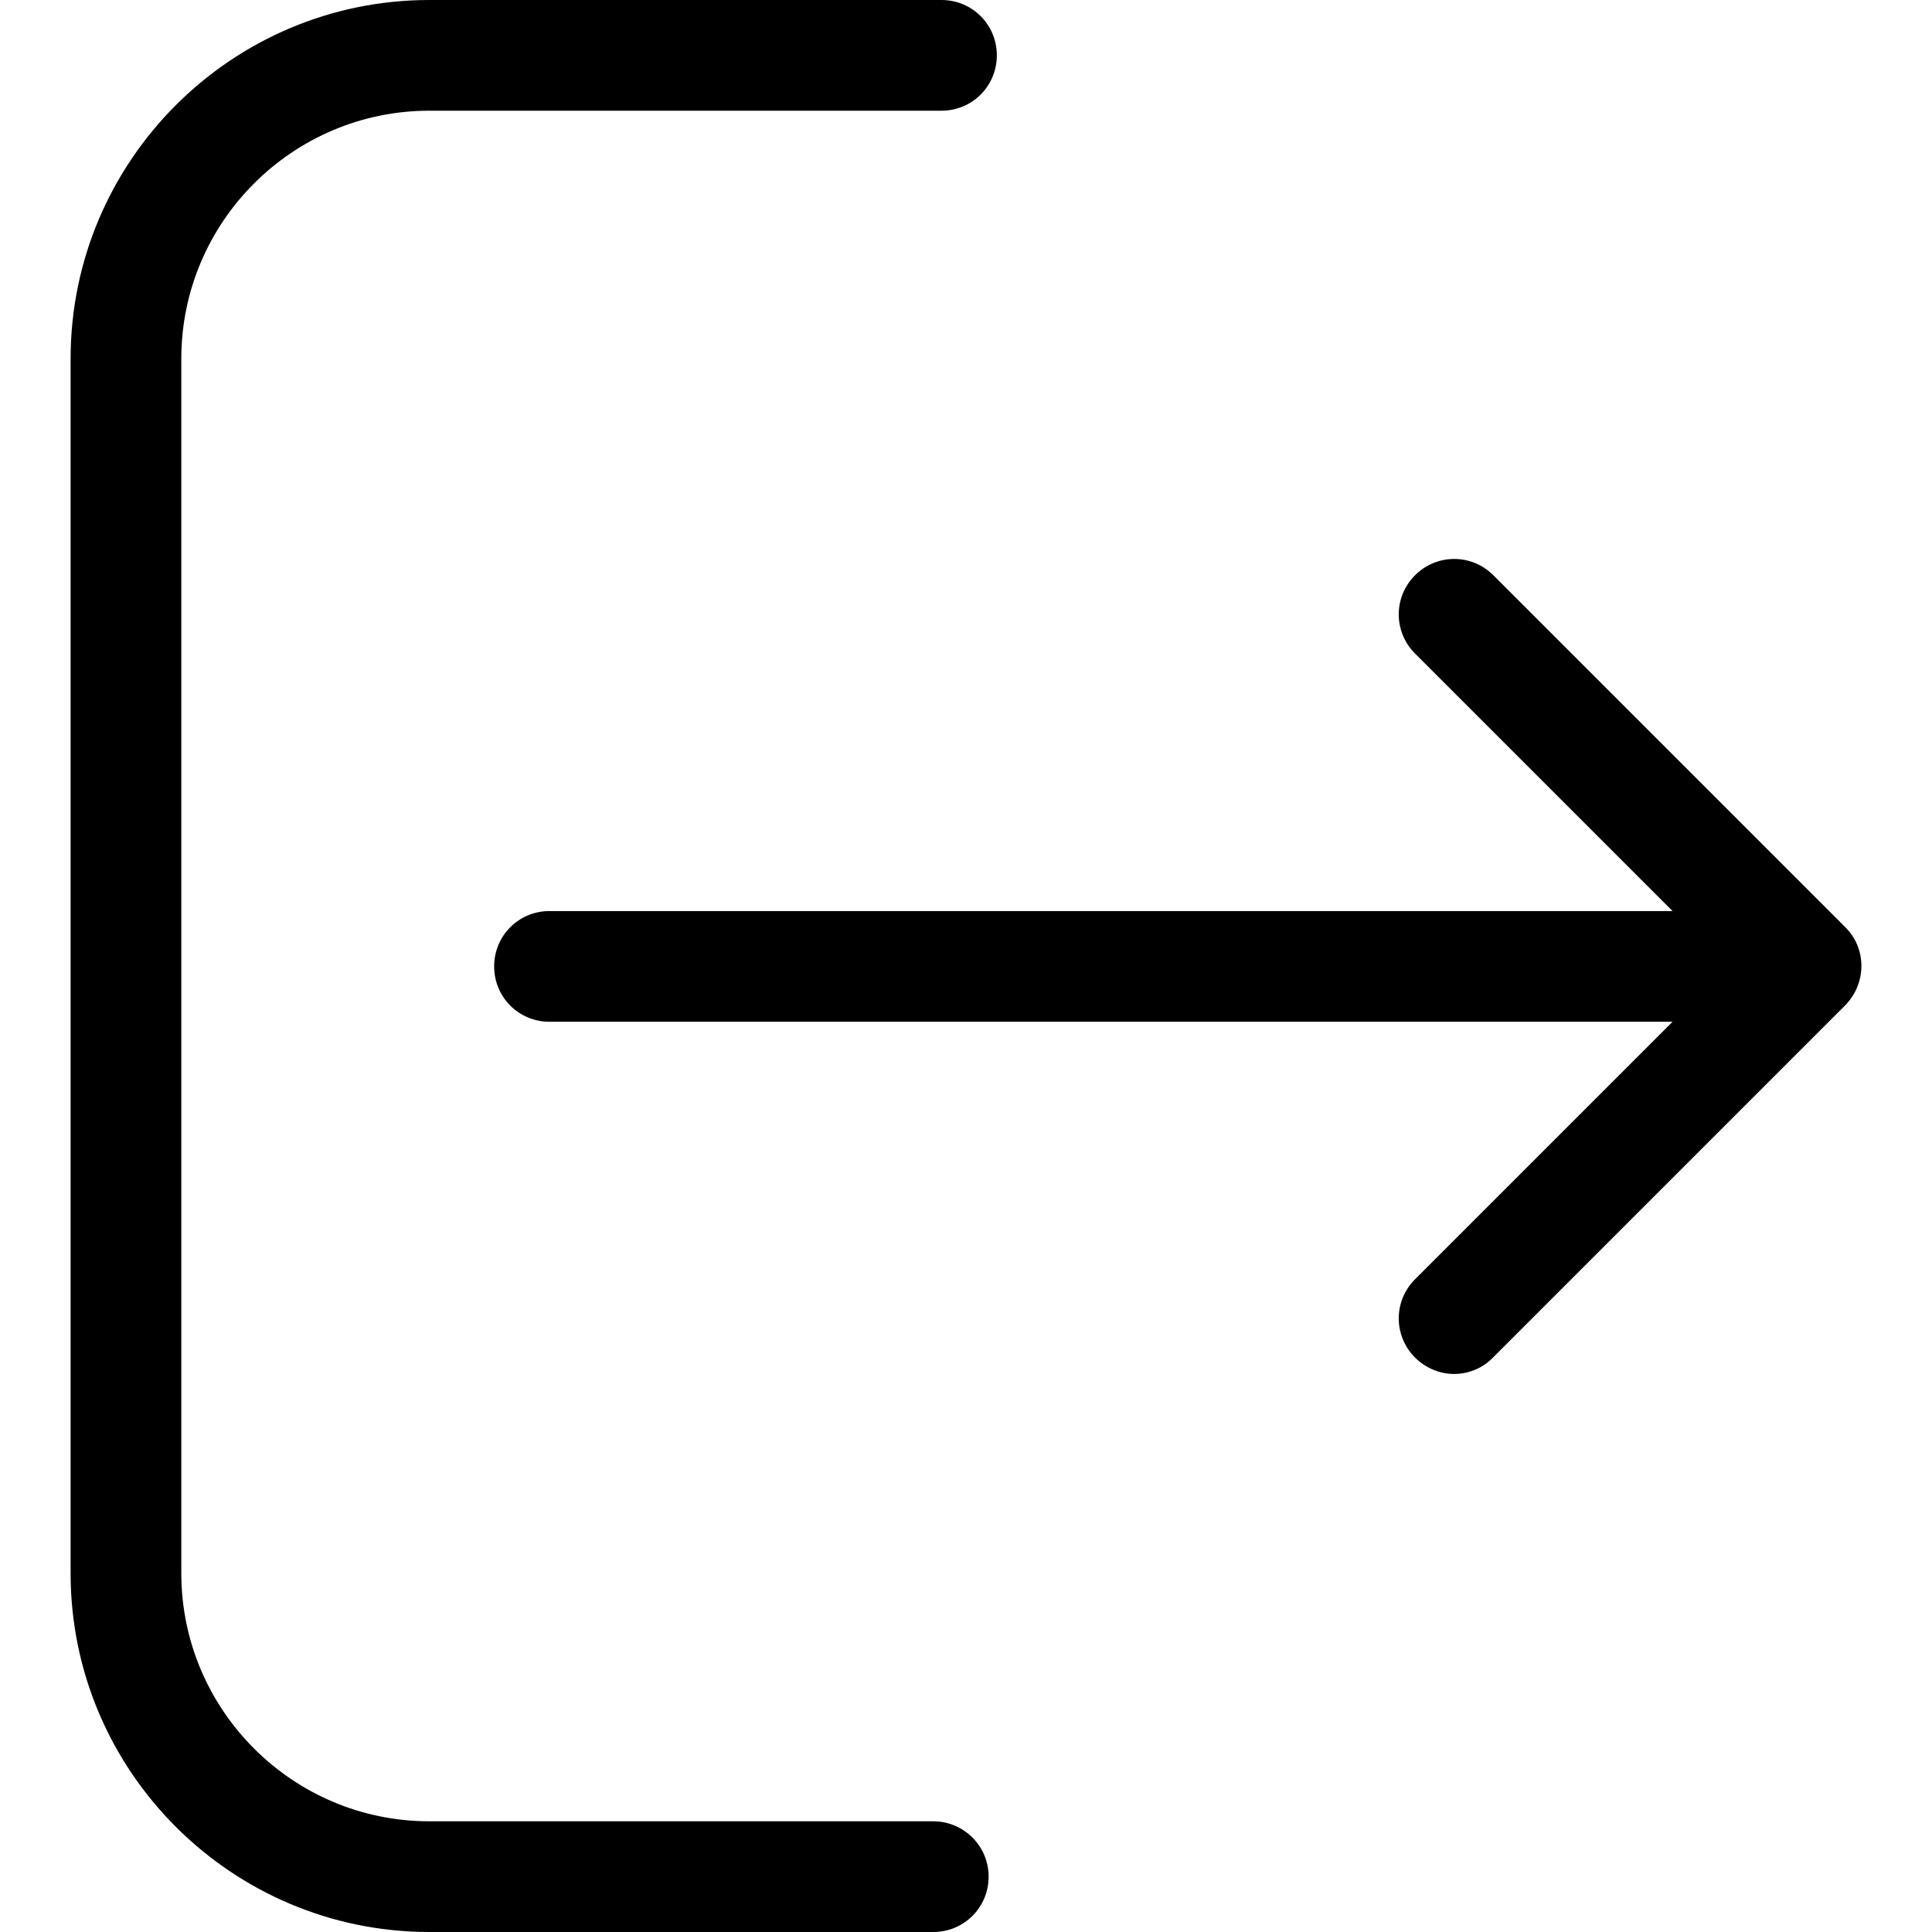
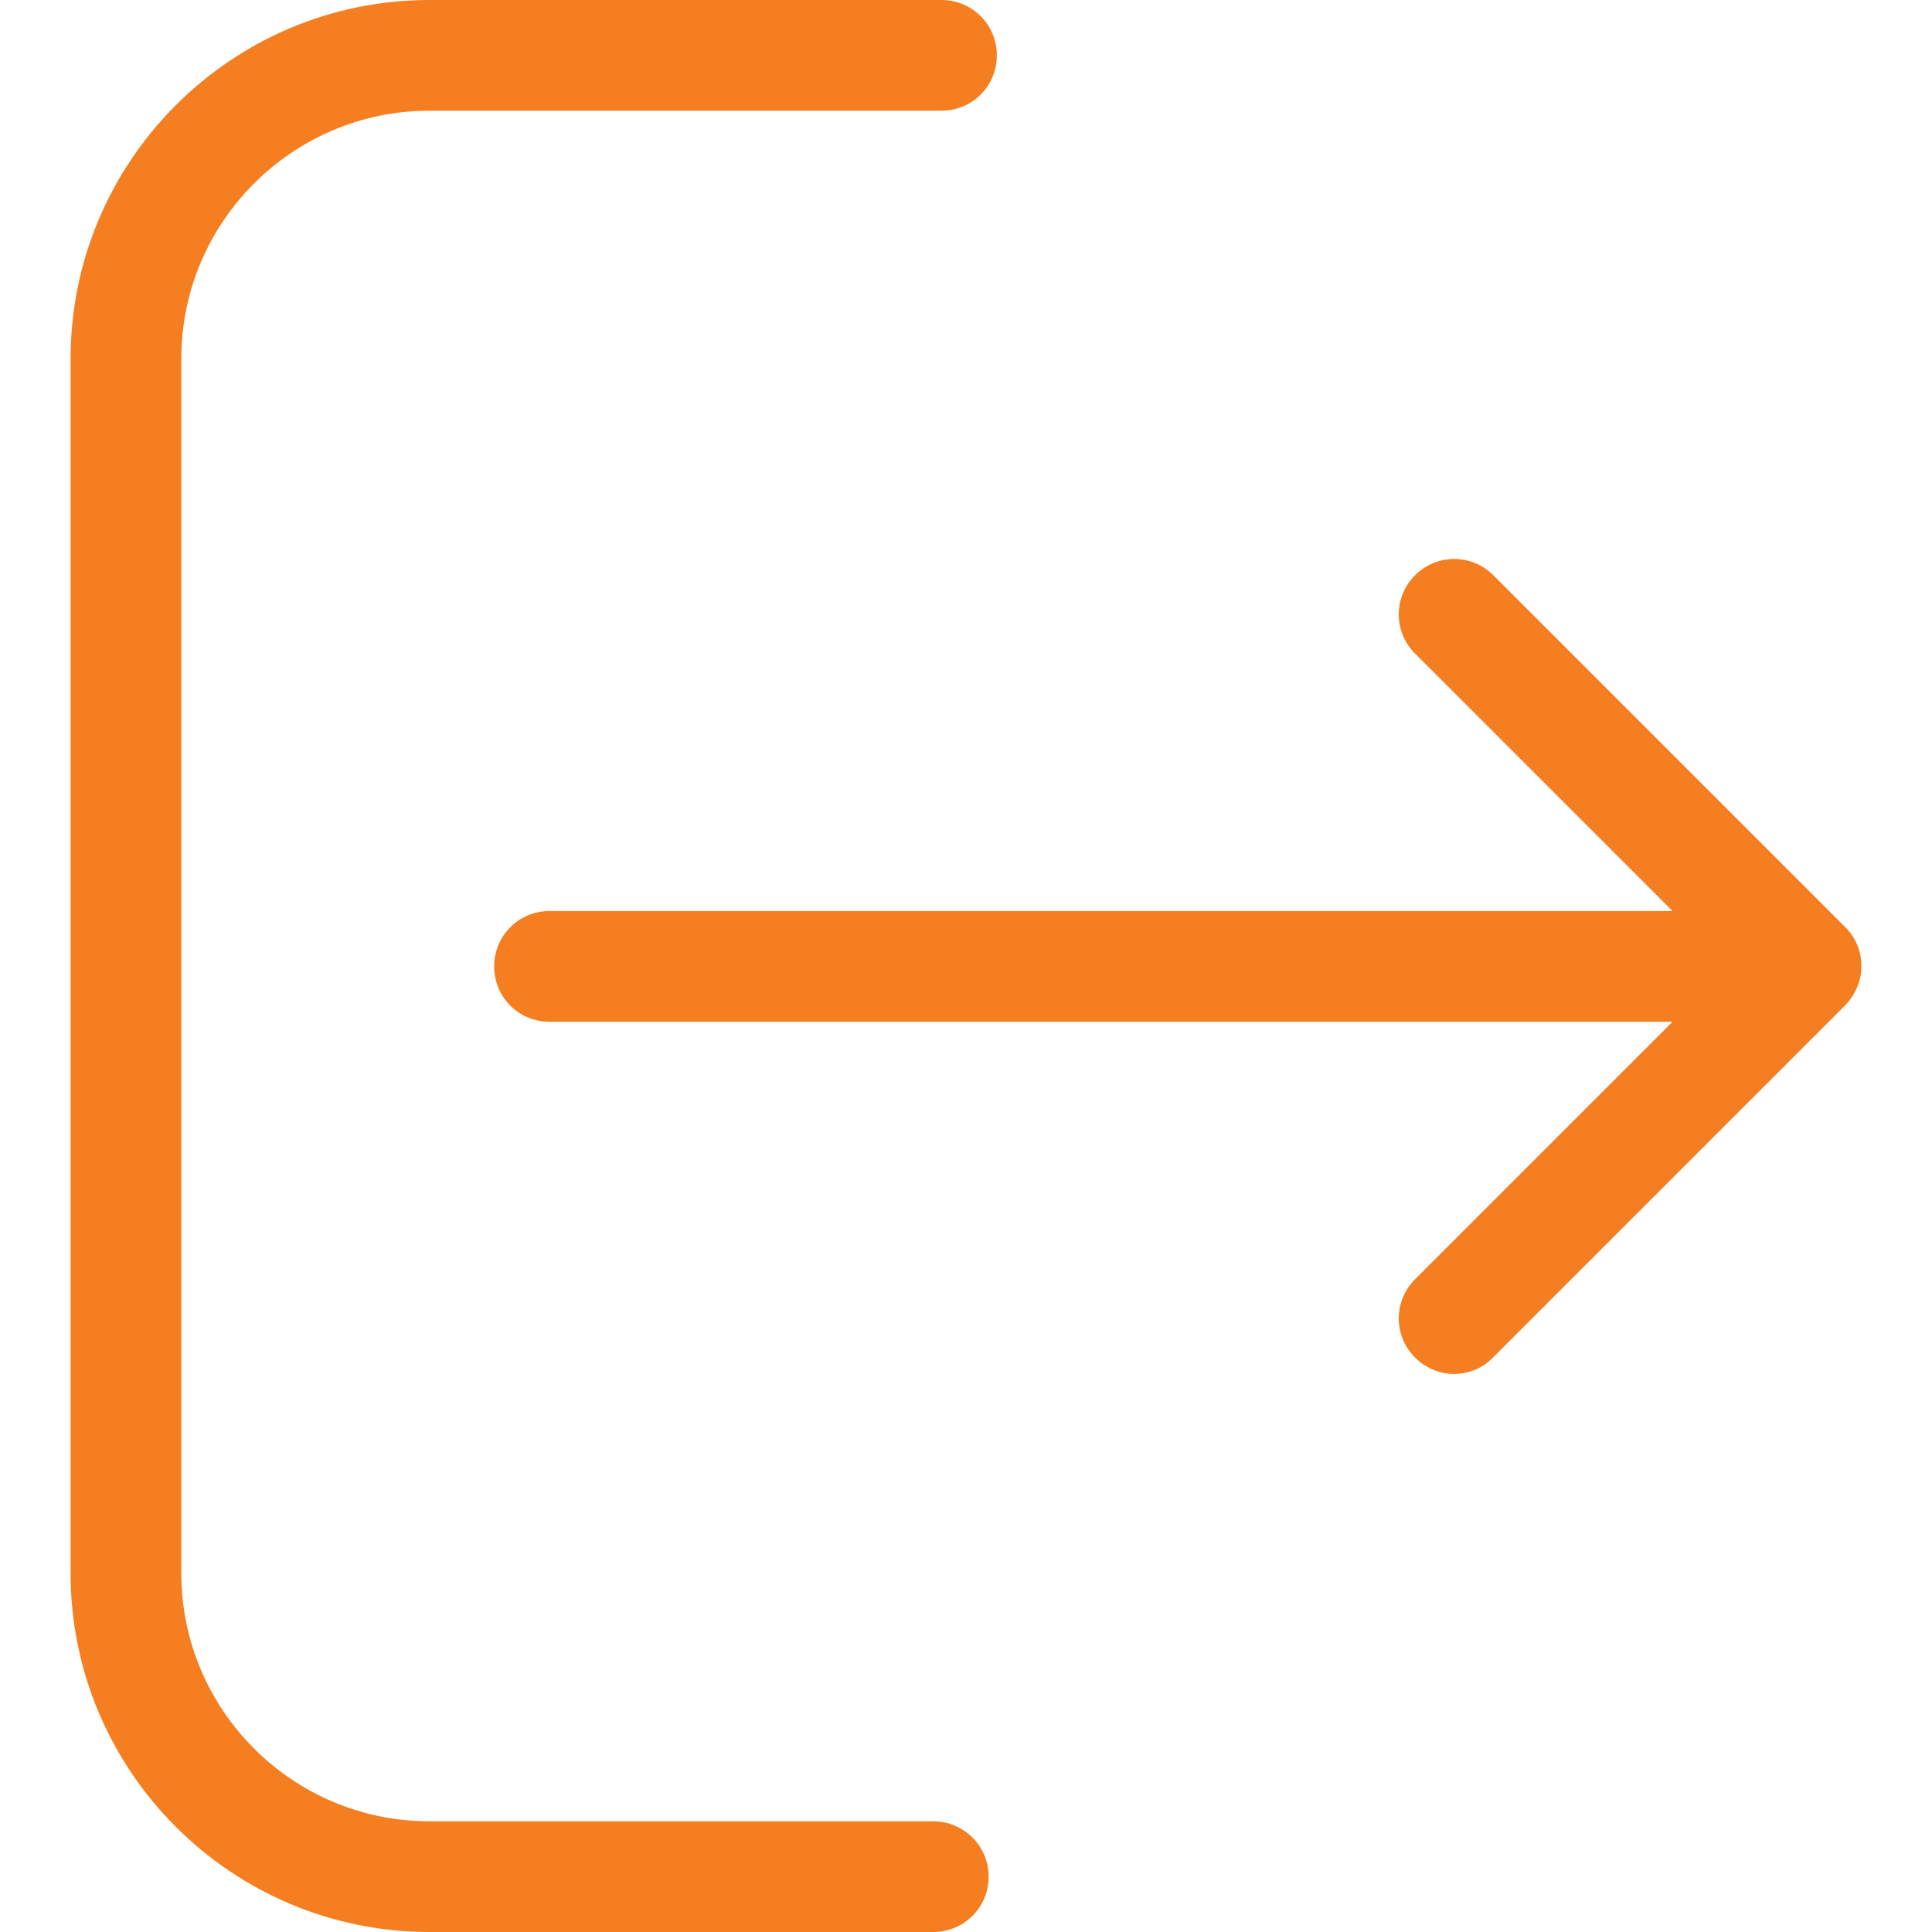
<svg xmlns="http://www.w3.org/2000/svg" version="1.1" id="Capa_1" x="0px" y="0px" viewBox="0 0 471.2 471.2" style="enable-background:new 0 0 471.2 471.2;" xml:space="preserve">
  <g>
    <g>
-       <path d="M227.619,444.2h-122.9c-33.4,0-60.5-27.2-60.5-60.5V87.5c0-33.4,27.2-60.5,60.5-60.5h124.9c7.5,0,13.5-6,13.5-13.5    s-6-13.5-13.5-13.5h-124.9c-48.3,0-87.5,39.3-87.5,87.5v296.2c0,48.3,39.3,87.5,87.5,87.5h122.9c7.5,0,13.5-6,13.5-13.5    S235.019,444.2,227.619,444.2z" />
-       <path d="M450.019,226.1l-85.8-85.8c-5.3-5.3-13.8-5.3-19.1,0c-5.3,5.3-5.3,13.8,0,19.1l62.8,62.8h-273.9c-7.5,0-13.5,6-13.5,13.5    s6,13.5,13.5,13.5h273.9l-62.8,62.8c-5.3,5.3-5.3,13.8,0,19.1c2.6,2.6,6.1,4,9.5,4s6.9-1.3,9.5-4l85.8-85.8    C455.319,239.9,455.319,231.3,450.019,226.1z" />
+       <path d="M227.619,444.2h-122.9c-33.4,0-60.5-27.2-60.5-60.5V87.5c0-33.4,27.2-60.5,60.5-60.5h124.9c7.5,0,13.5-6,13.5-13.5    s-6-13.5-13.5-13.5h-124.9c-48.3,0-87.5,39.3-87.5,87.5v296.2c0,48.3,39.3,87.5,87.5,87.5h122.9c7.5,0,13.5-6,13.5-13.5    S235.019,444.2,227.619,444.2z" fill="#f57e20" />
+       <path d="M450.019,226.1l-85.8-85.8c-5.3-5.3-13.8-5.3-19.1,0c-5.3,5.3-5.3,13.8,0,19.1l62.8,62.8h-273.9c-7.5,0-13.5,6-13.5,13.5    s6,13.5,13.5,13.5h273.9l-62.8,62.8c-5.3,5.3-5.3,13.8,0,19.1c2.6,2.6,6.1,4,9.5,4s6.9-1.3,9.5-4l85.8-85.8    C455.319,239.9,455.319,231.3,450.019,226.1z" fill="#f57e20" />
    </g>
  </g>
  <g>
</g>
  <g>
</g>
  <g>
</g>
  <g>
</g>
  <g>
</g>
  <g>
</g>
  <g>
</g>
  <g>
</g>
  <g>
</g>
  <g>
</g>
  <g>
</g>
  <g>
</g>
  <g>
</g>
  <g>
</g>
  <g>
</g>
</svg>
